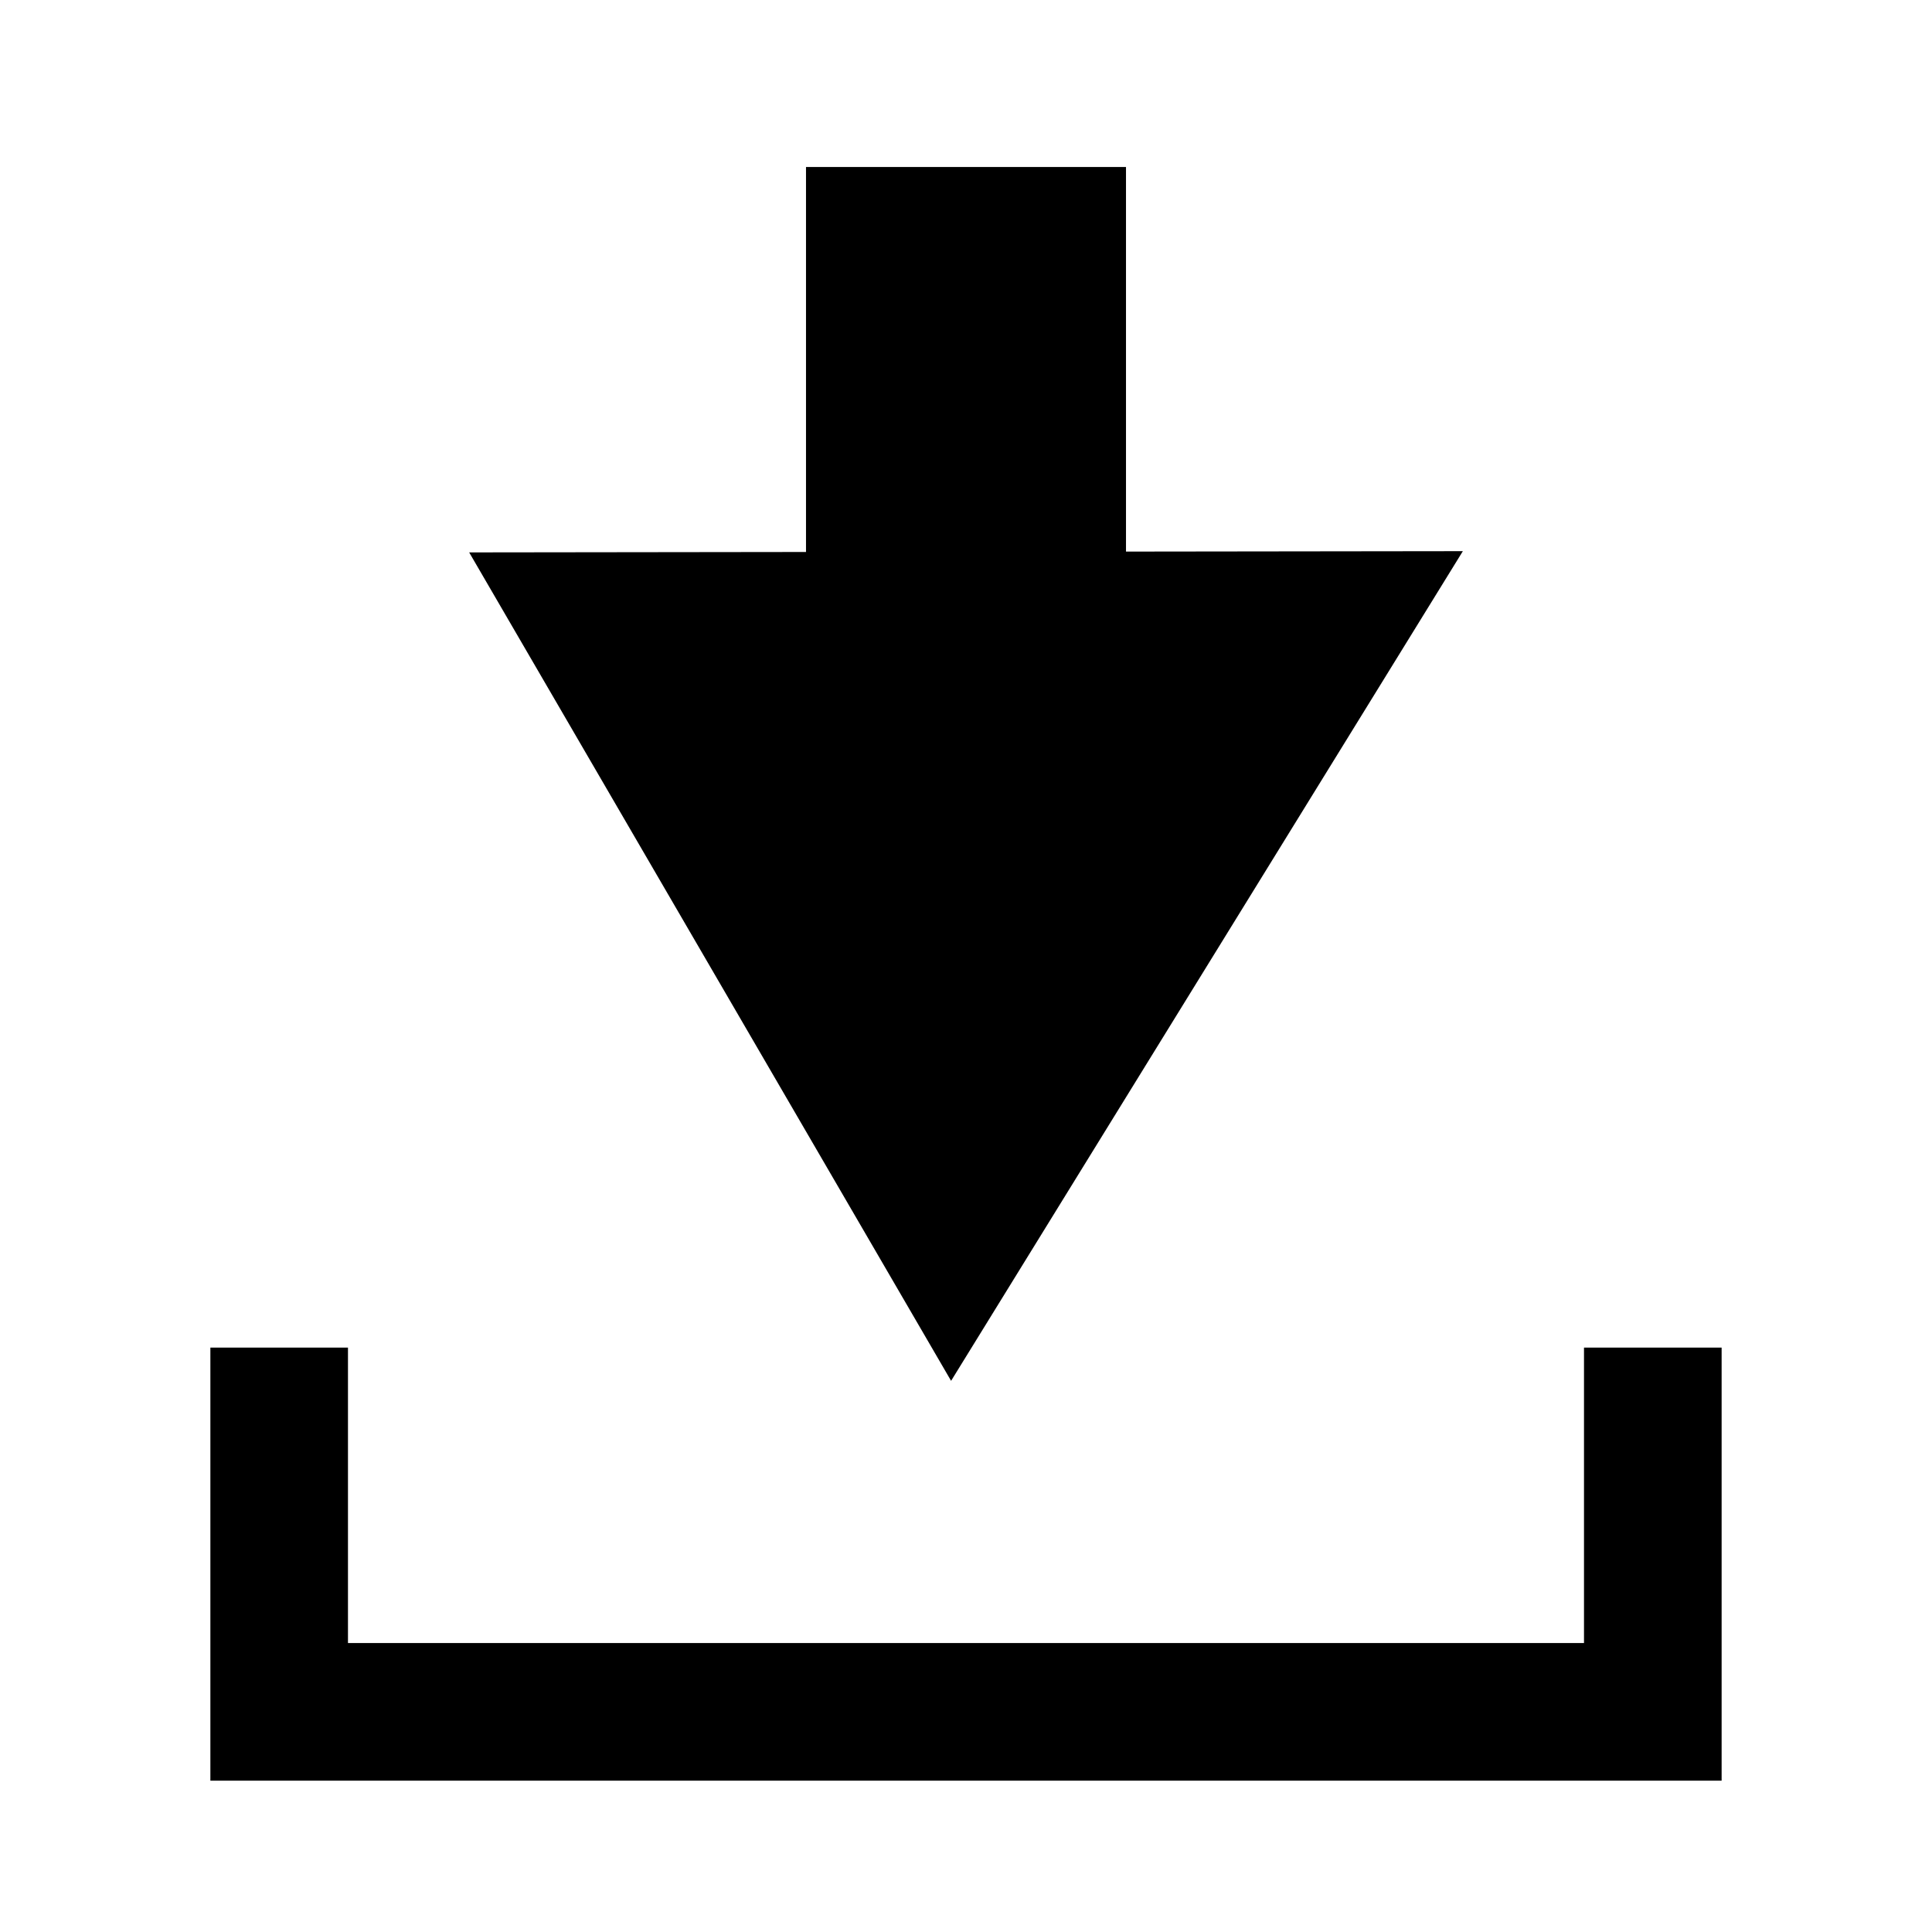
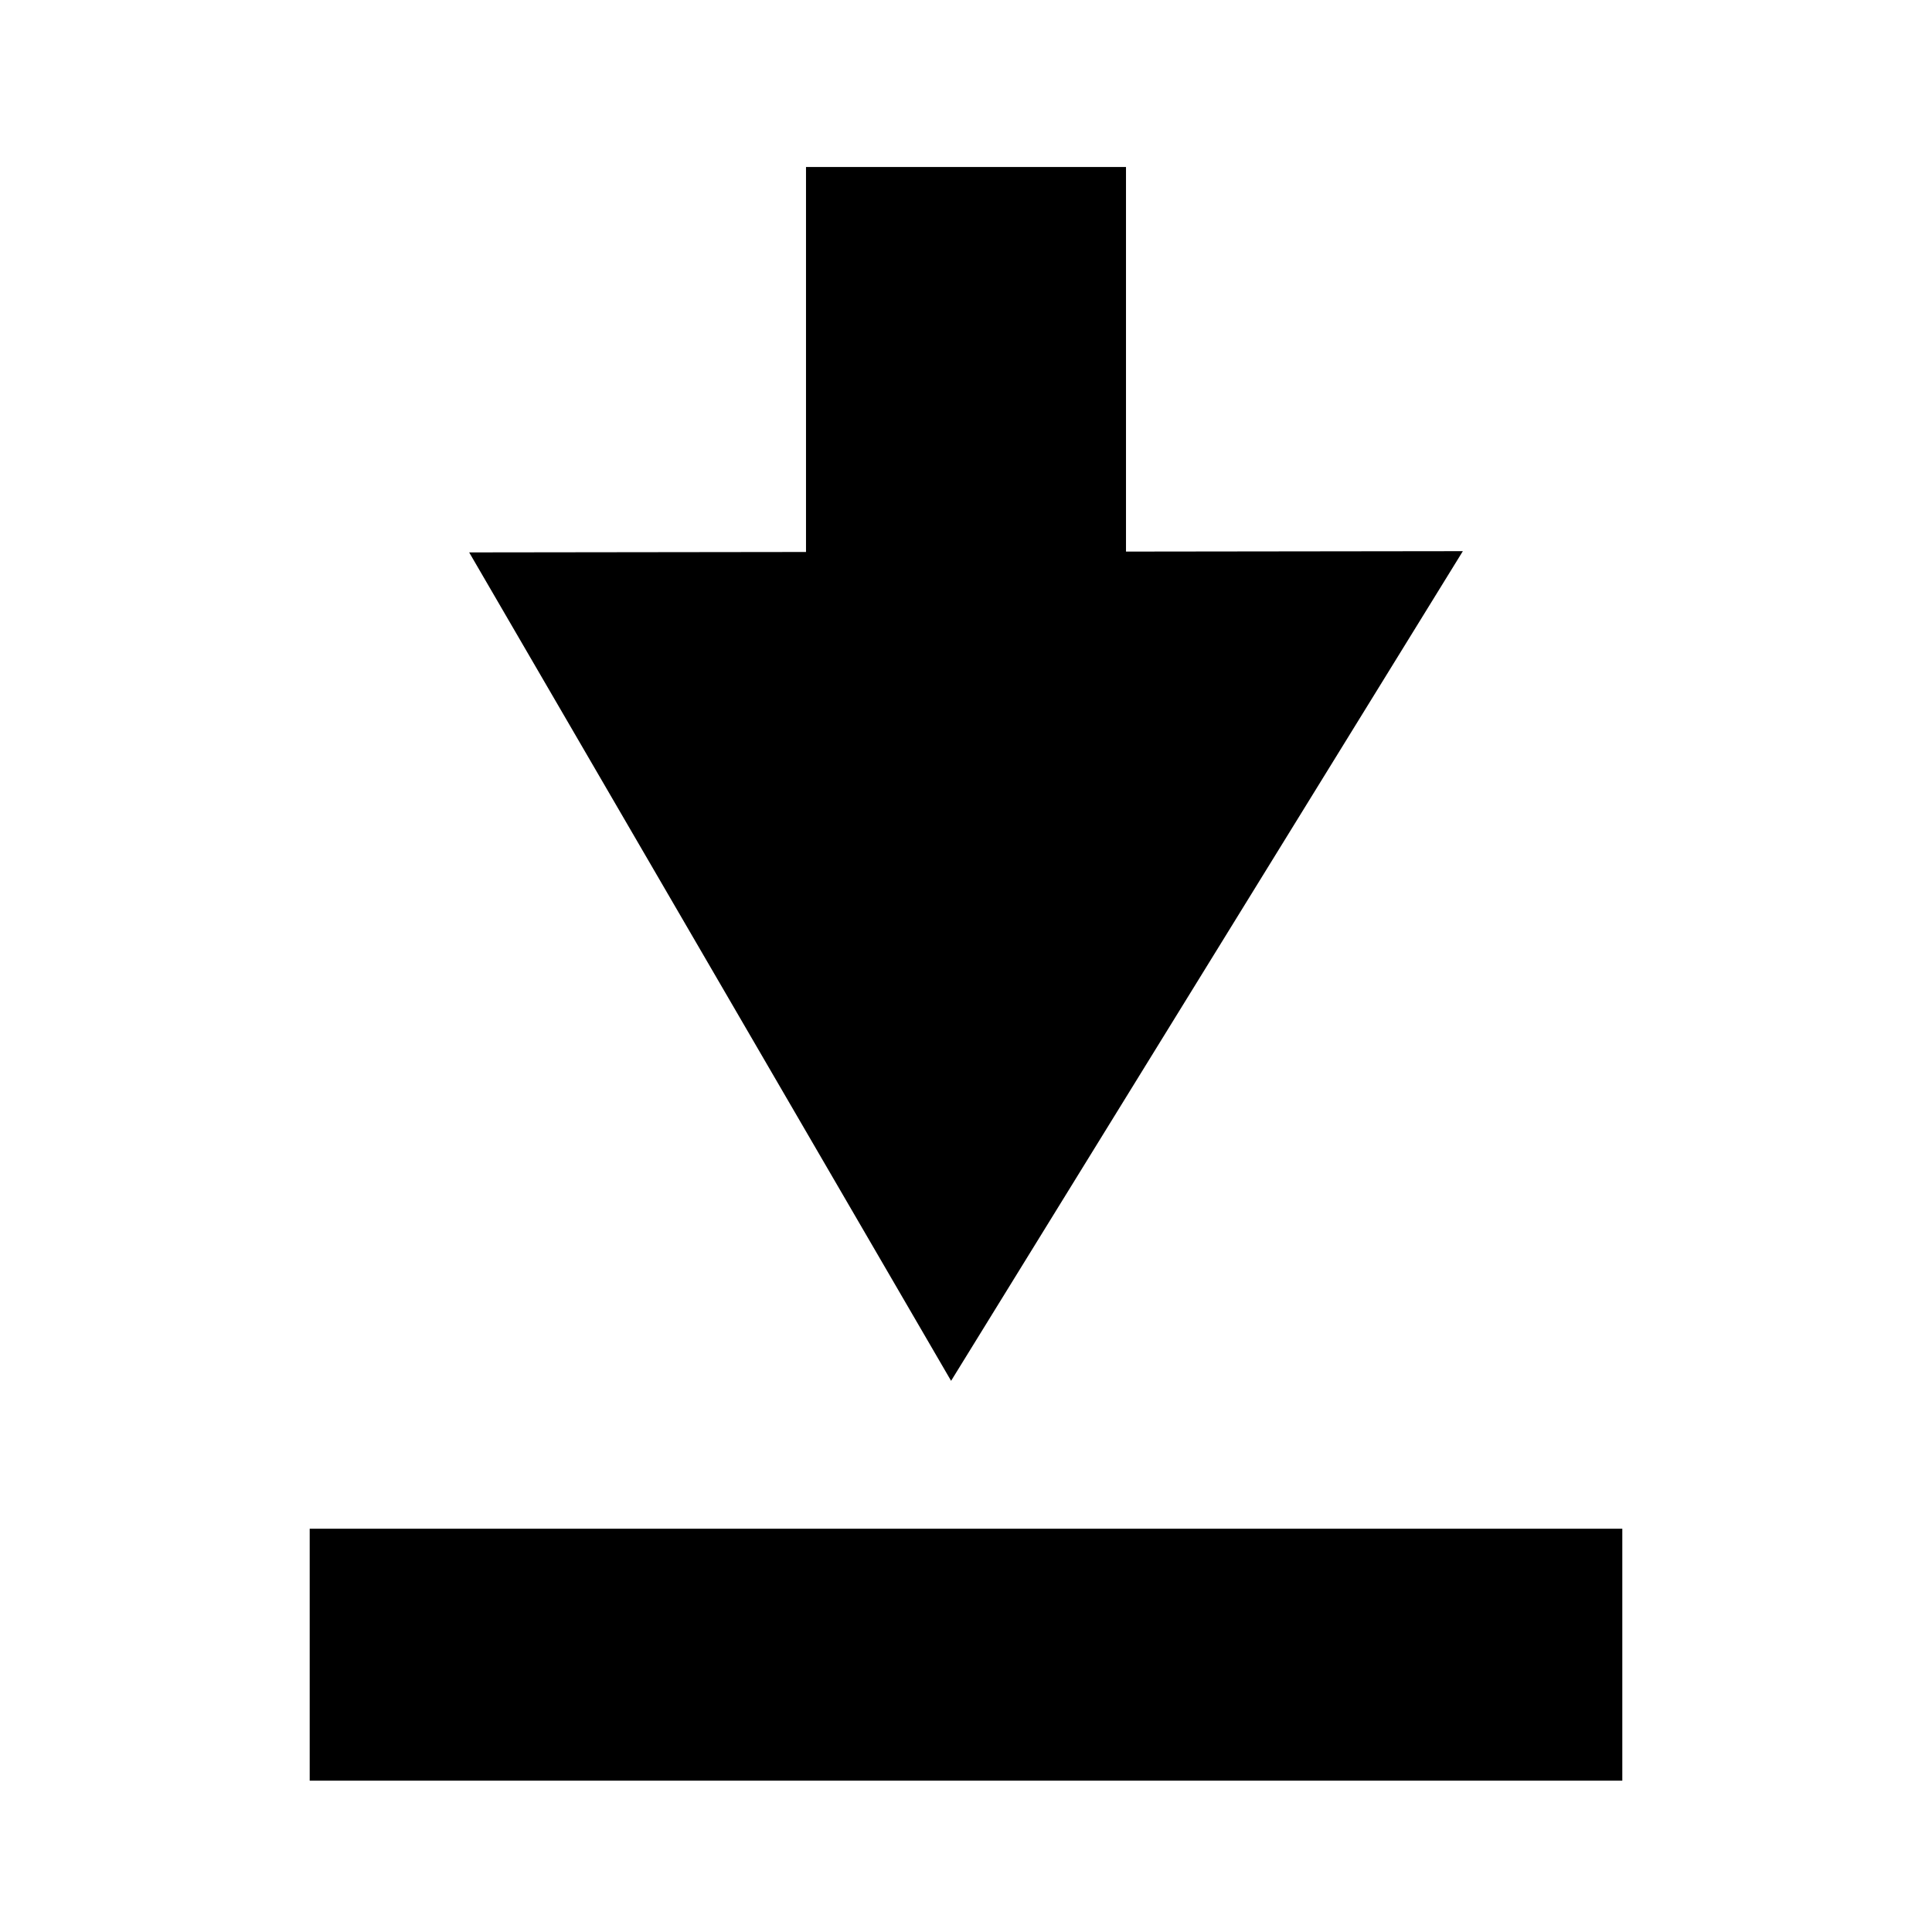
<svg xmlns="http://www.w3.org/2000/svg" width="64" height="64" version="1.1" viewBox="0 0 64 64">
-   <g fill="{text_color}">
+   <g fill="{color}">
    <path d="m15.542 18.299 15.964 27.443 16.953-27.484z" />
    <rect x="26.7" y="5.532" width="10.6" height="19.164" />
-     <path transform="rotate(-90)" d="m-44.641 6.969h-14.346v50.062h14.346v-4.559h-9.787v-40.945h9.787z" />
+     <path d="m10.259 50.641v8.346h43.482v-8.346z" stroke-width=".932" />
  </g>
</svg>
